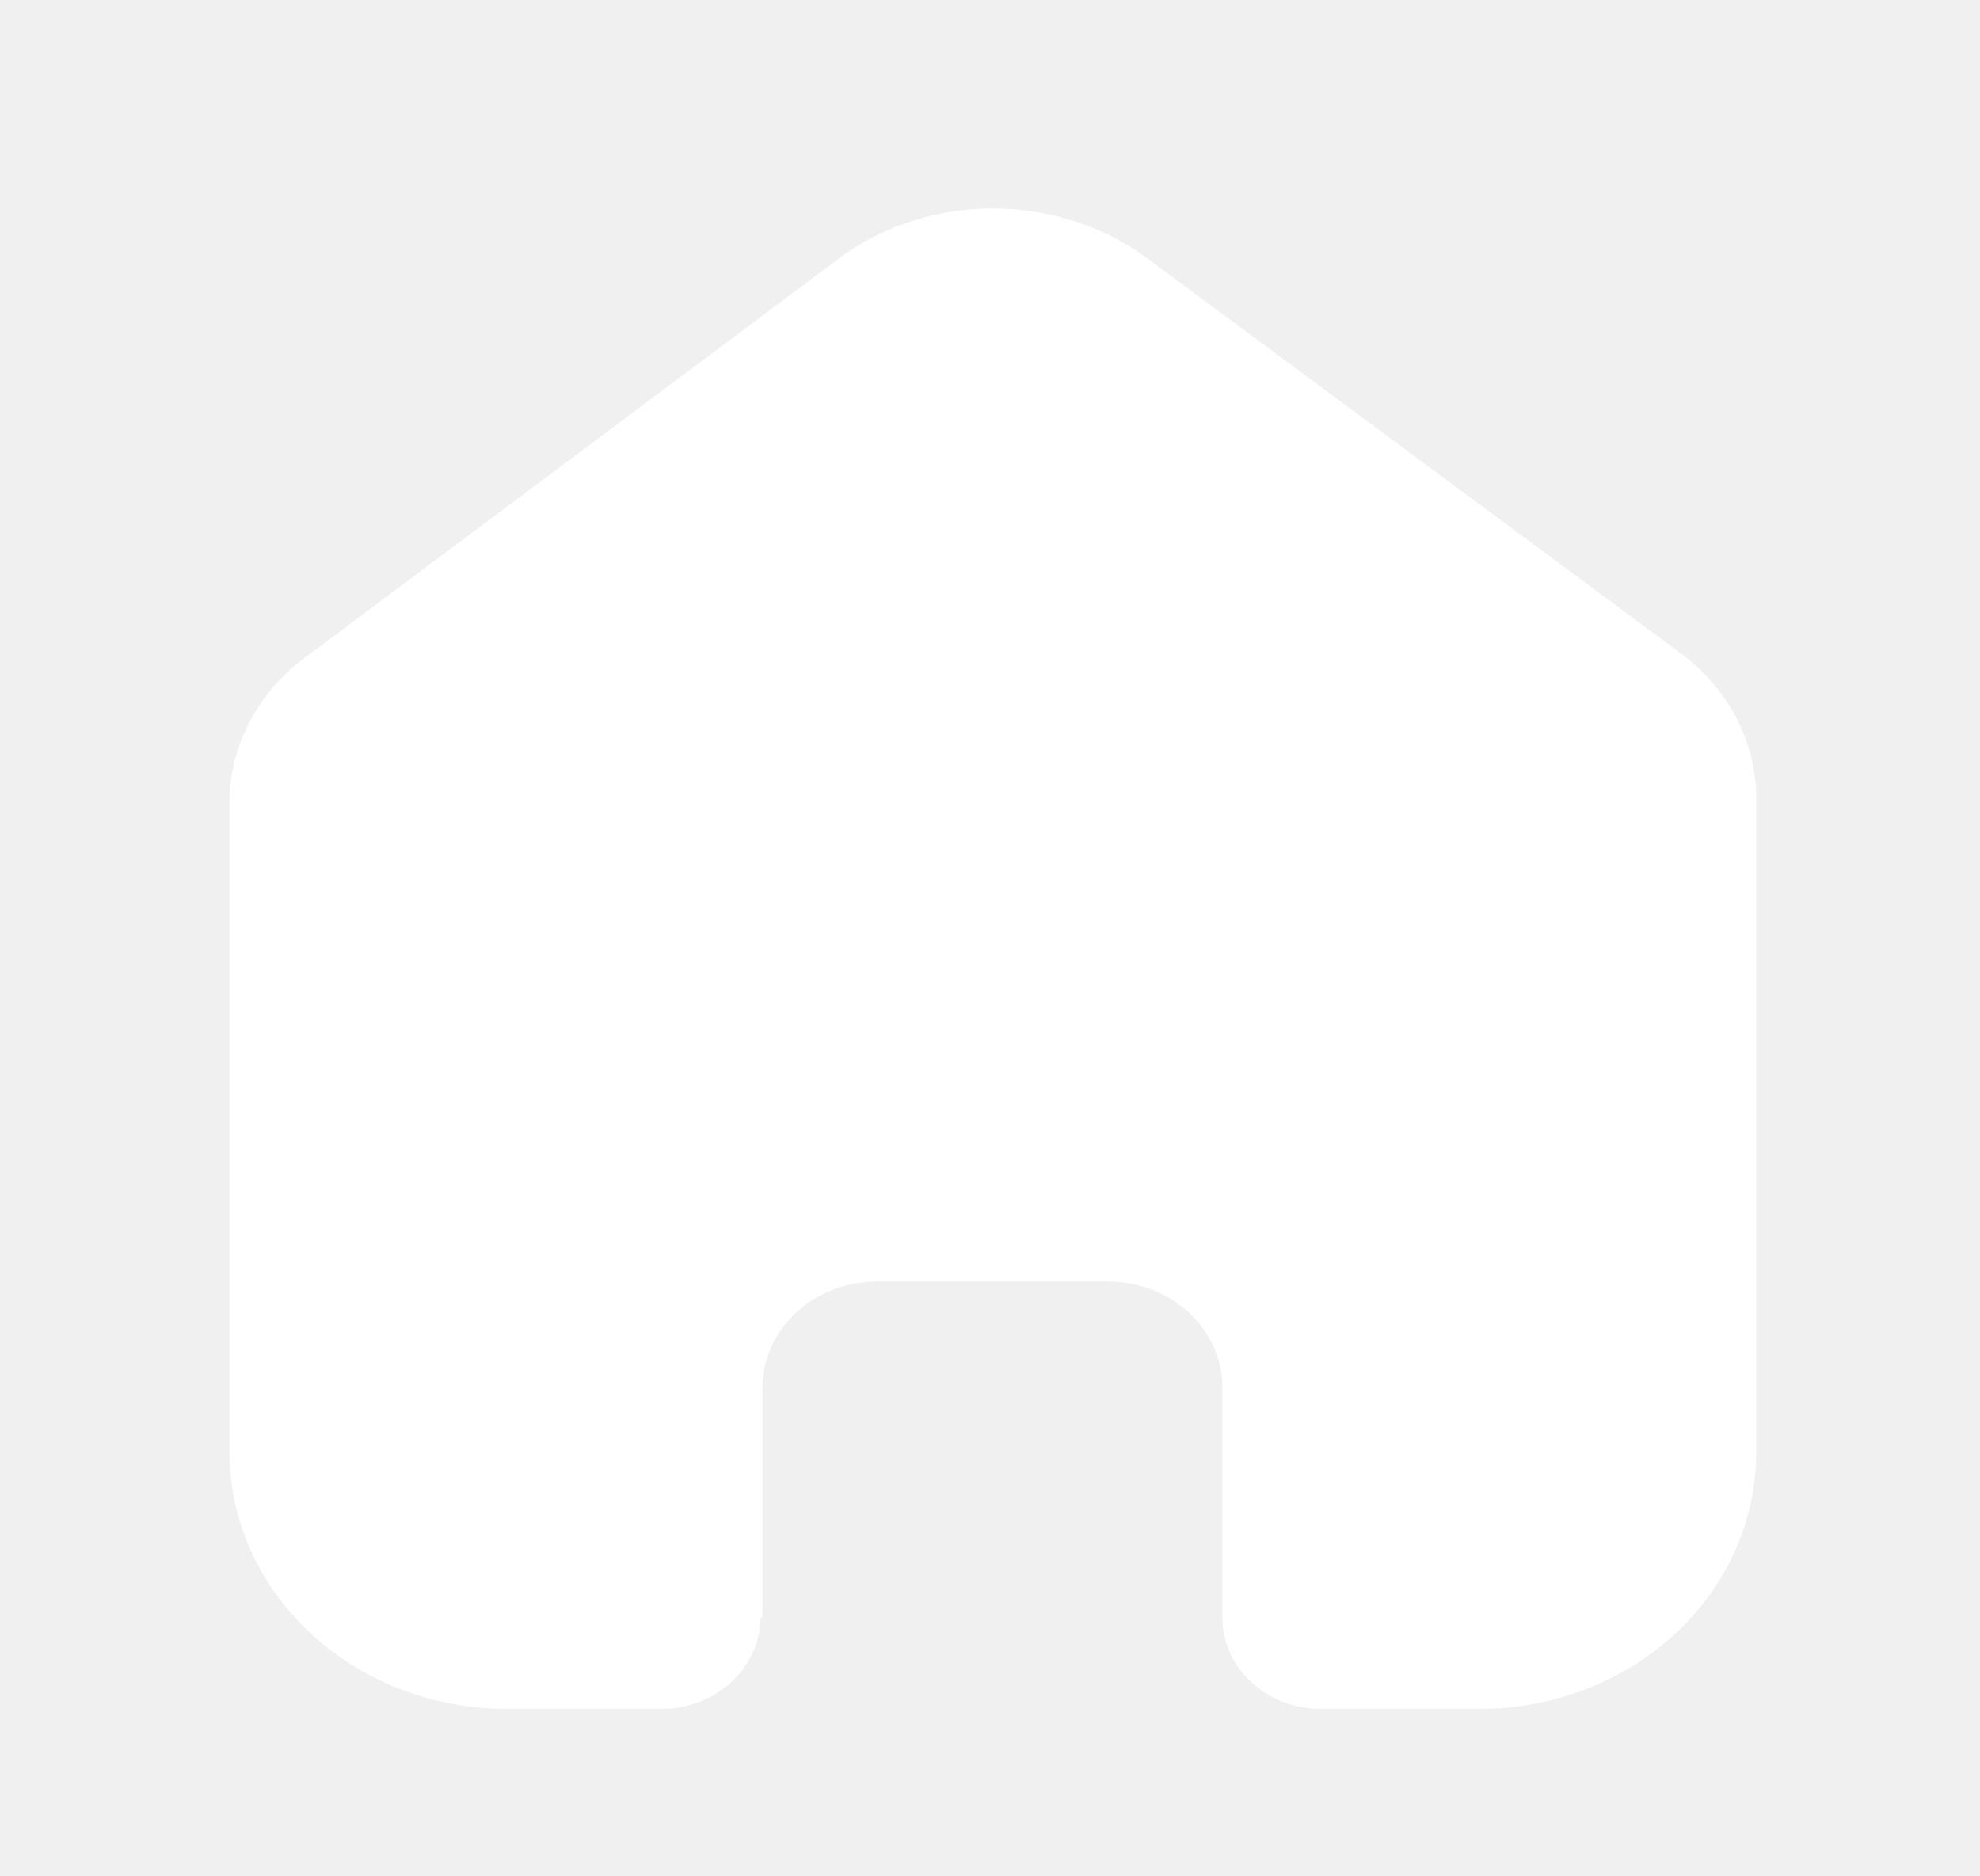
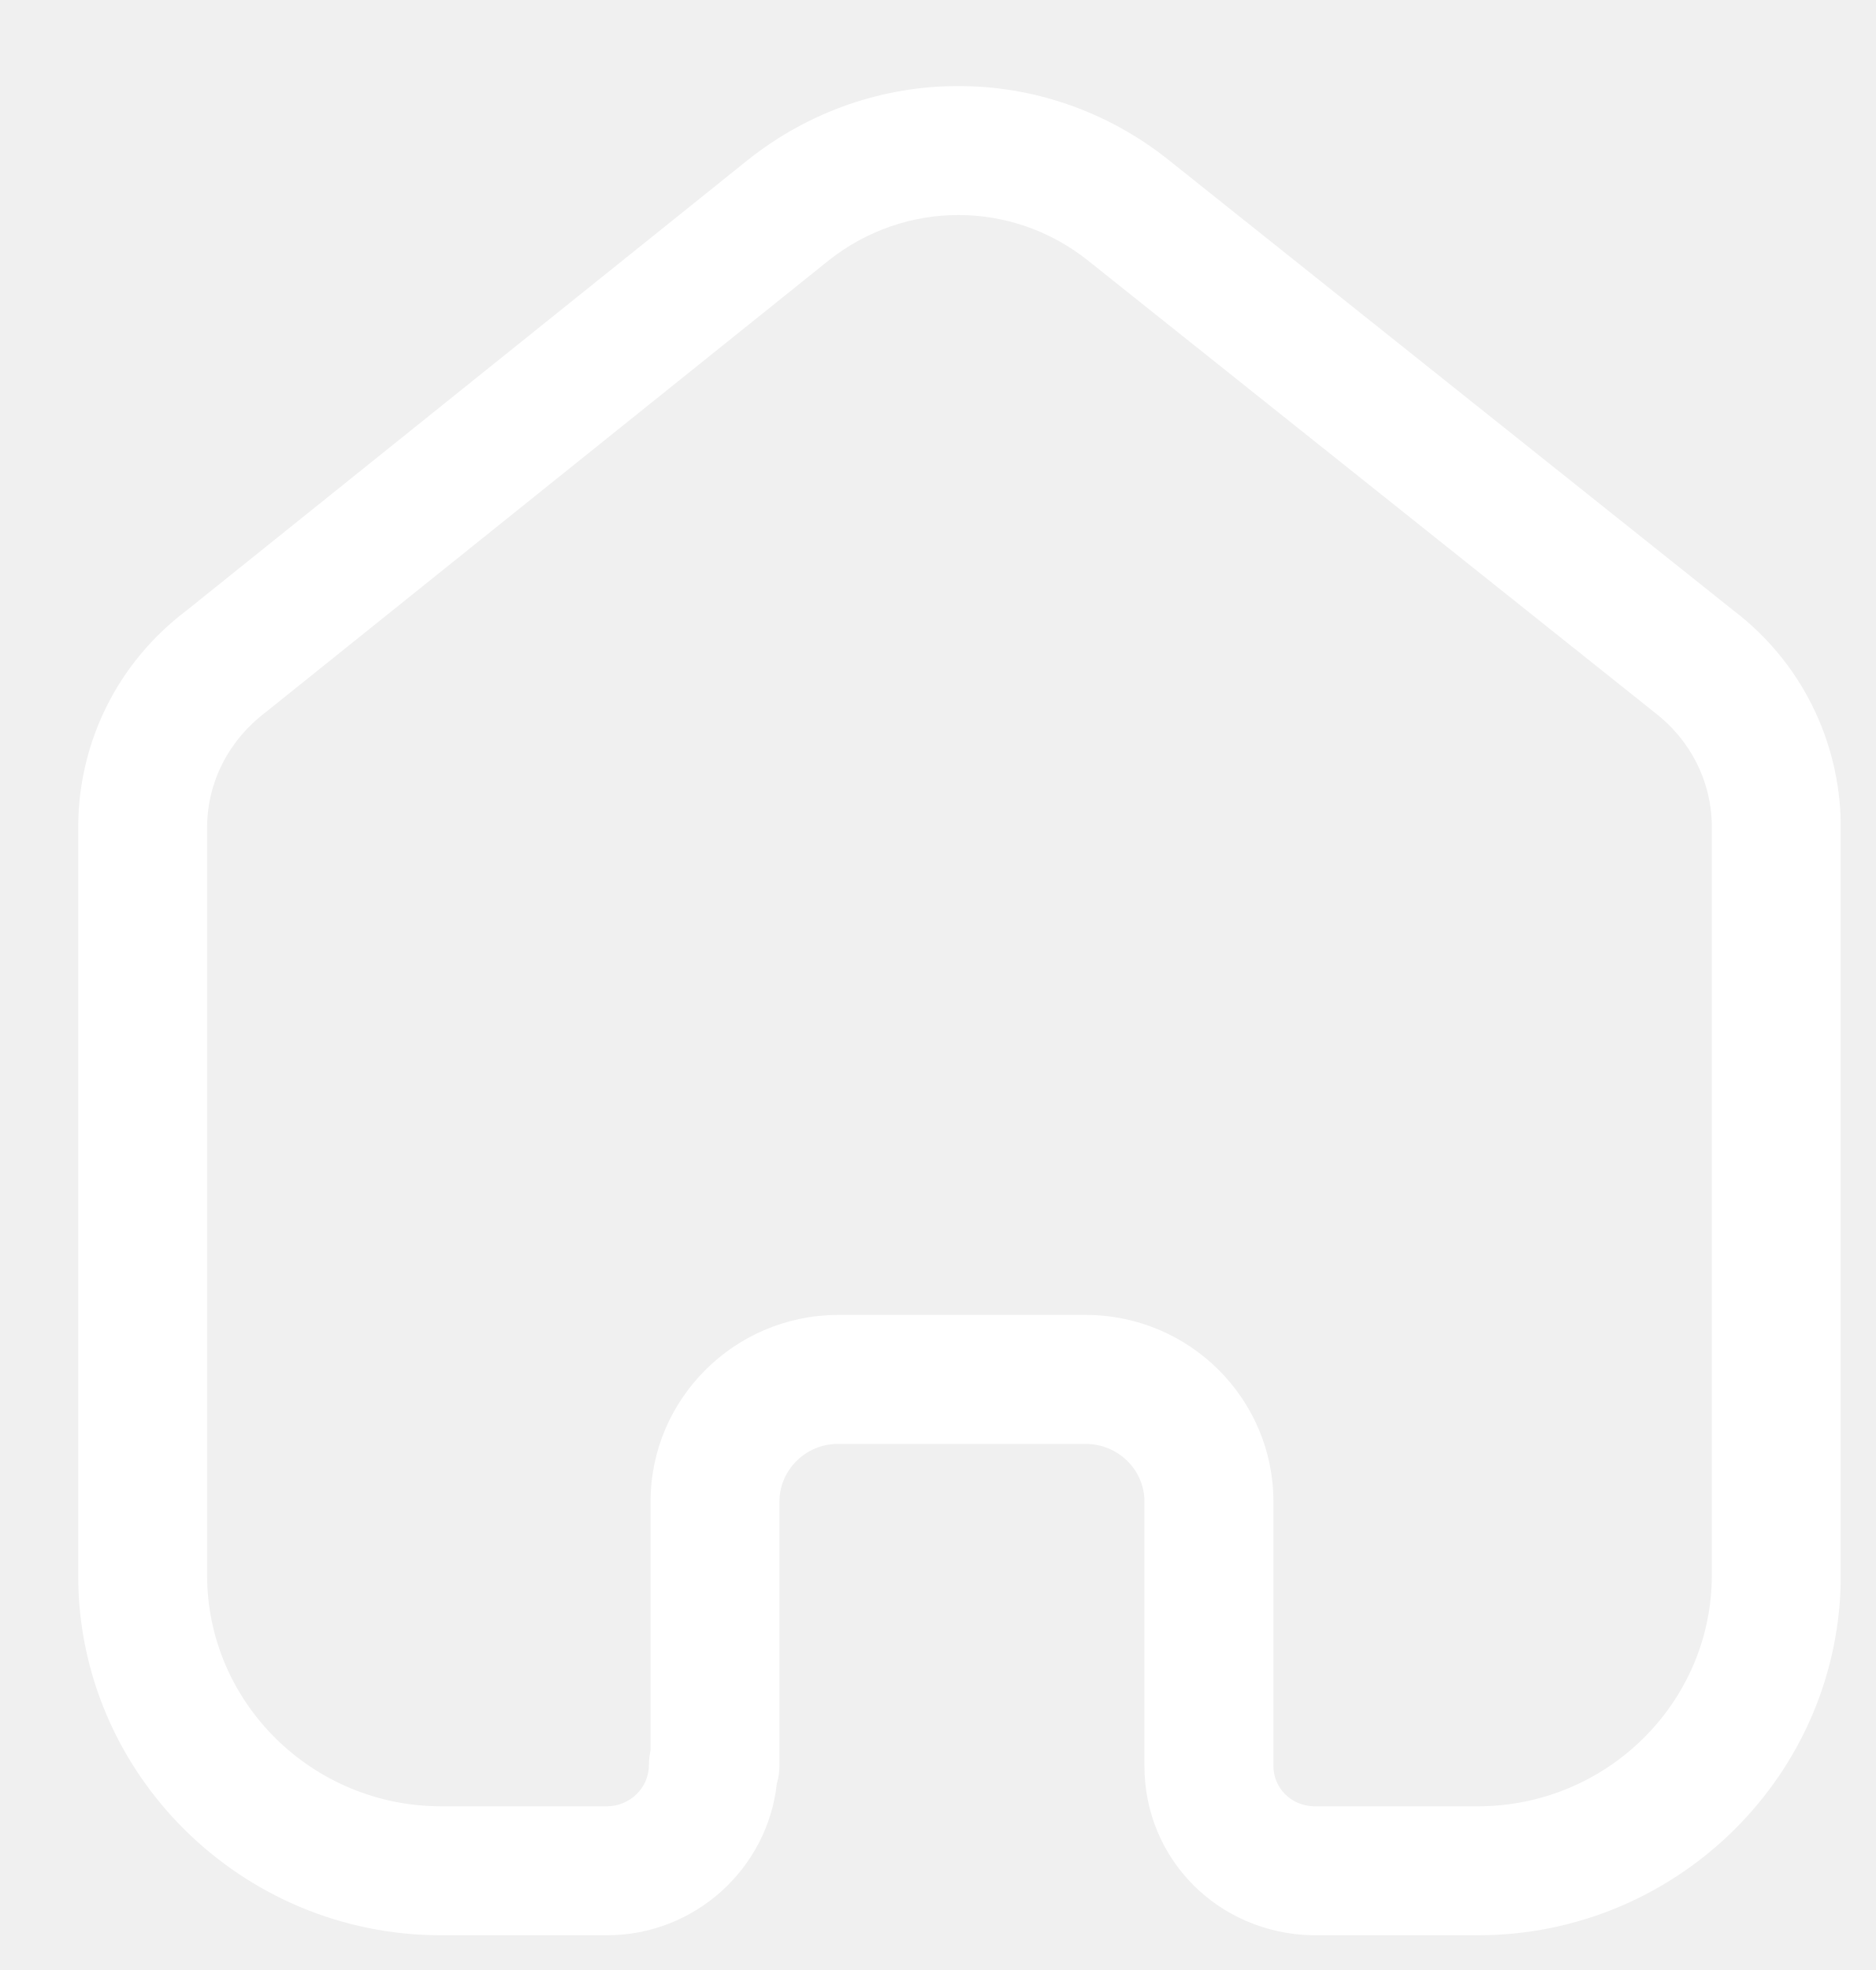
- <svg xmlns="http://www.w3.org/2000/svg" width="19" height="18" viewBox="0 0 19 18" fill="none">
-   <path d="M7.318 15.518V13.316C7.318 12.754 7.81 12.299 8.416 12.299L10.632 12.299C10.923 12.299 11.203 12.406 11.408 12.597C11.614 12.788 11.73 13.046 11.73 13.316V15.518C11.728 15.752 11.827 15.976 12.005 16.142C12.182 16.308 12.424 16.401 12.676 16.401L14.188 16.401C14.894 16.403 15.572 16.144 16.072 15.682C16.572 15.22 16.853 14.592 16.853 13.937V7.665C16.853 7.136 16.6 6.635 16.162 6.295L11.019 2.487C10.124 1.819 8.842 1.841 7.974 2.538L2.948 6.295C2.49 6.625 2.216 7.128 2.202 7.665V13.931C2.202 15.295 3.396 16.401 4.867 16.401H6.345C6.868 16.401 7.294 16.01 7.298 15.524L7.318 15.518Z" fill="white" />
+ <svg xmlns="http://www.w3.org/2000/svg" width="20" height="21" viewBox="0 0 20 21" fill="none">
+   <mask id="mask0_3335_3214" style="mask-type:alpha" maskUnits="userSpaceOnUse" x="0" y="0" width="20" height="21">
+     <path fill-rule="evenodd" clip-rule="evenodd" d="M0.833 0.917H19.625V20.63H0.833V0.917Z" fill="white" />
+   </mask>
+   <g mask="url(#mask0_3335_3214)">
+     <path fill-rule="evenodd" clip-rule="evenodd" d="M11.574 14.017C12.678 14.017 13.576 14.909 13.576 16.005V18.825C13.576 19.06 13.765 19.249 14.007 19.255H15.754C17.131 19.255 18.25 18.149 18.25 16.791V8.794C18.244 8.326 18.021 7.886 17.639 7.594L11.595 2.774C10.784 2.131 9.649 2.131 8.835 2.776L2.833 7.592C2.436 7.894 2.213 8.334 2.208 8.809V16.791C2.208 18.149 3.328 19.255 4.704 19.255H6.468C6.716 19.255 6.918 19.058 6.918 18.816C6.918 18.762 6.925 18.709 6.936 18.659V16.005C6.936 14.915 7.828 14.024 8.924 14.017H11.574ZM15.754 20.63H13.99C12.98 20.606 12.201 19.813 12.201 18.825V16.005C12.201 15.667 11.919 15.392 11.574 15.392H8.928C8.59 15.394 8.31 15.67 8.31 16.005V18.816C8.31 18.884 8.301 18.95 8.282 19.013C8.183 19.92 7.408 20.63 6.468 20.63H4.704C2.569 20.63 0.833 18.907 0.833 16.791V8.803C0.842 7.892 1.262 7.058 1.987 6.509L7.978 1.701C9.297 0.656 11.135 0.656 12.451 1.699L18.485 6.511C19.193 7.051 19.613 7.884 19.625 8.784V16.791C19.625 18.907 17.889 20.63 15.754 20.63Z" fill="white" />
+   </g>
</svg>
